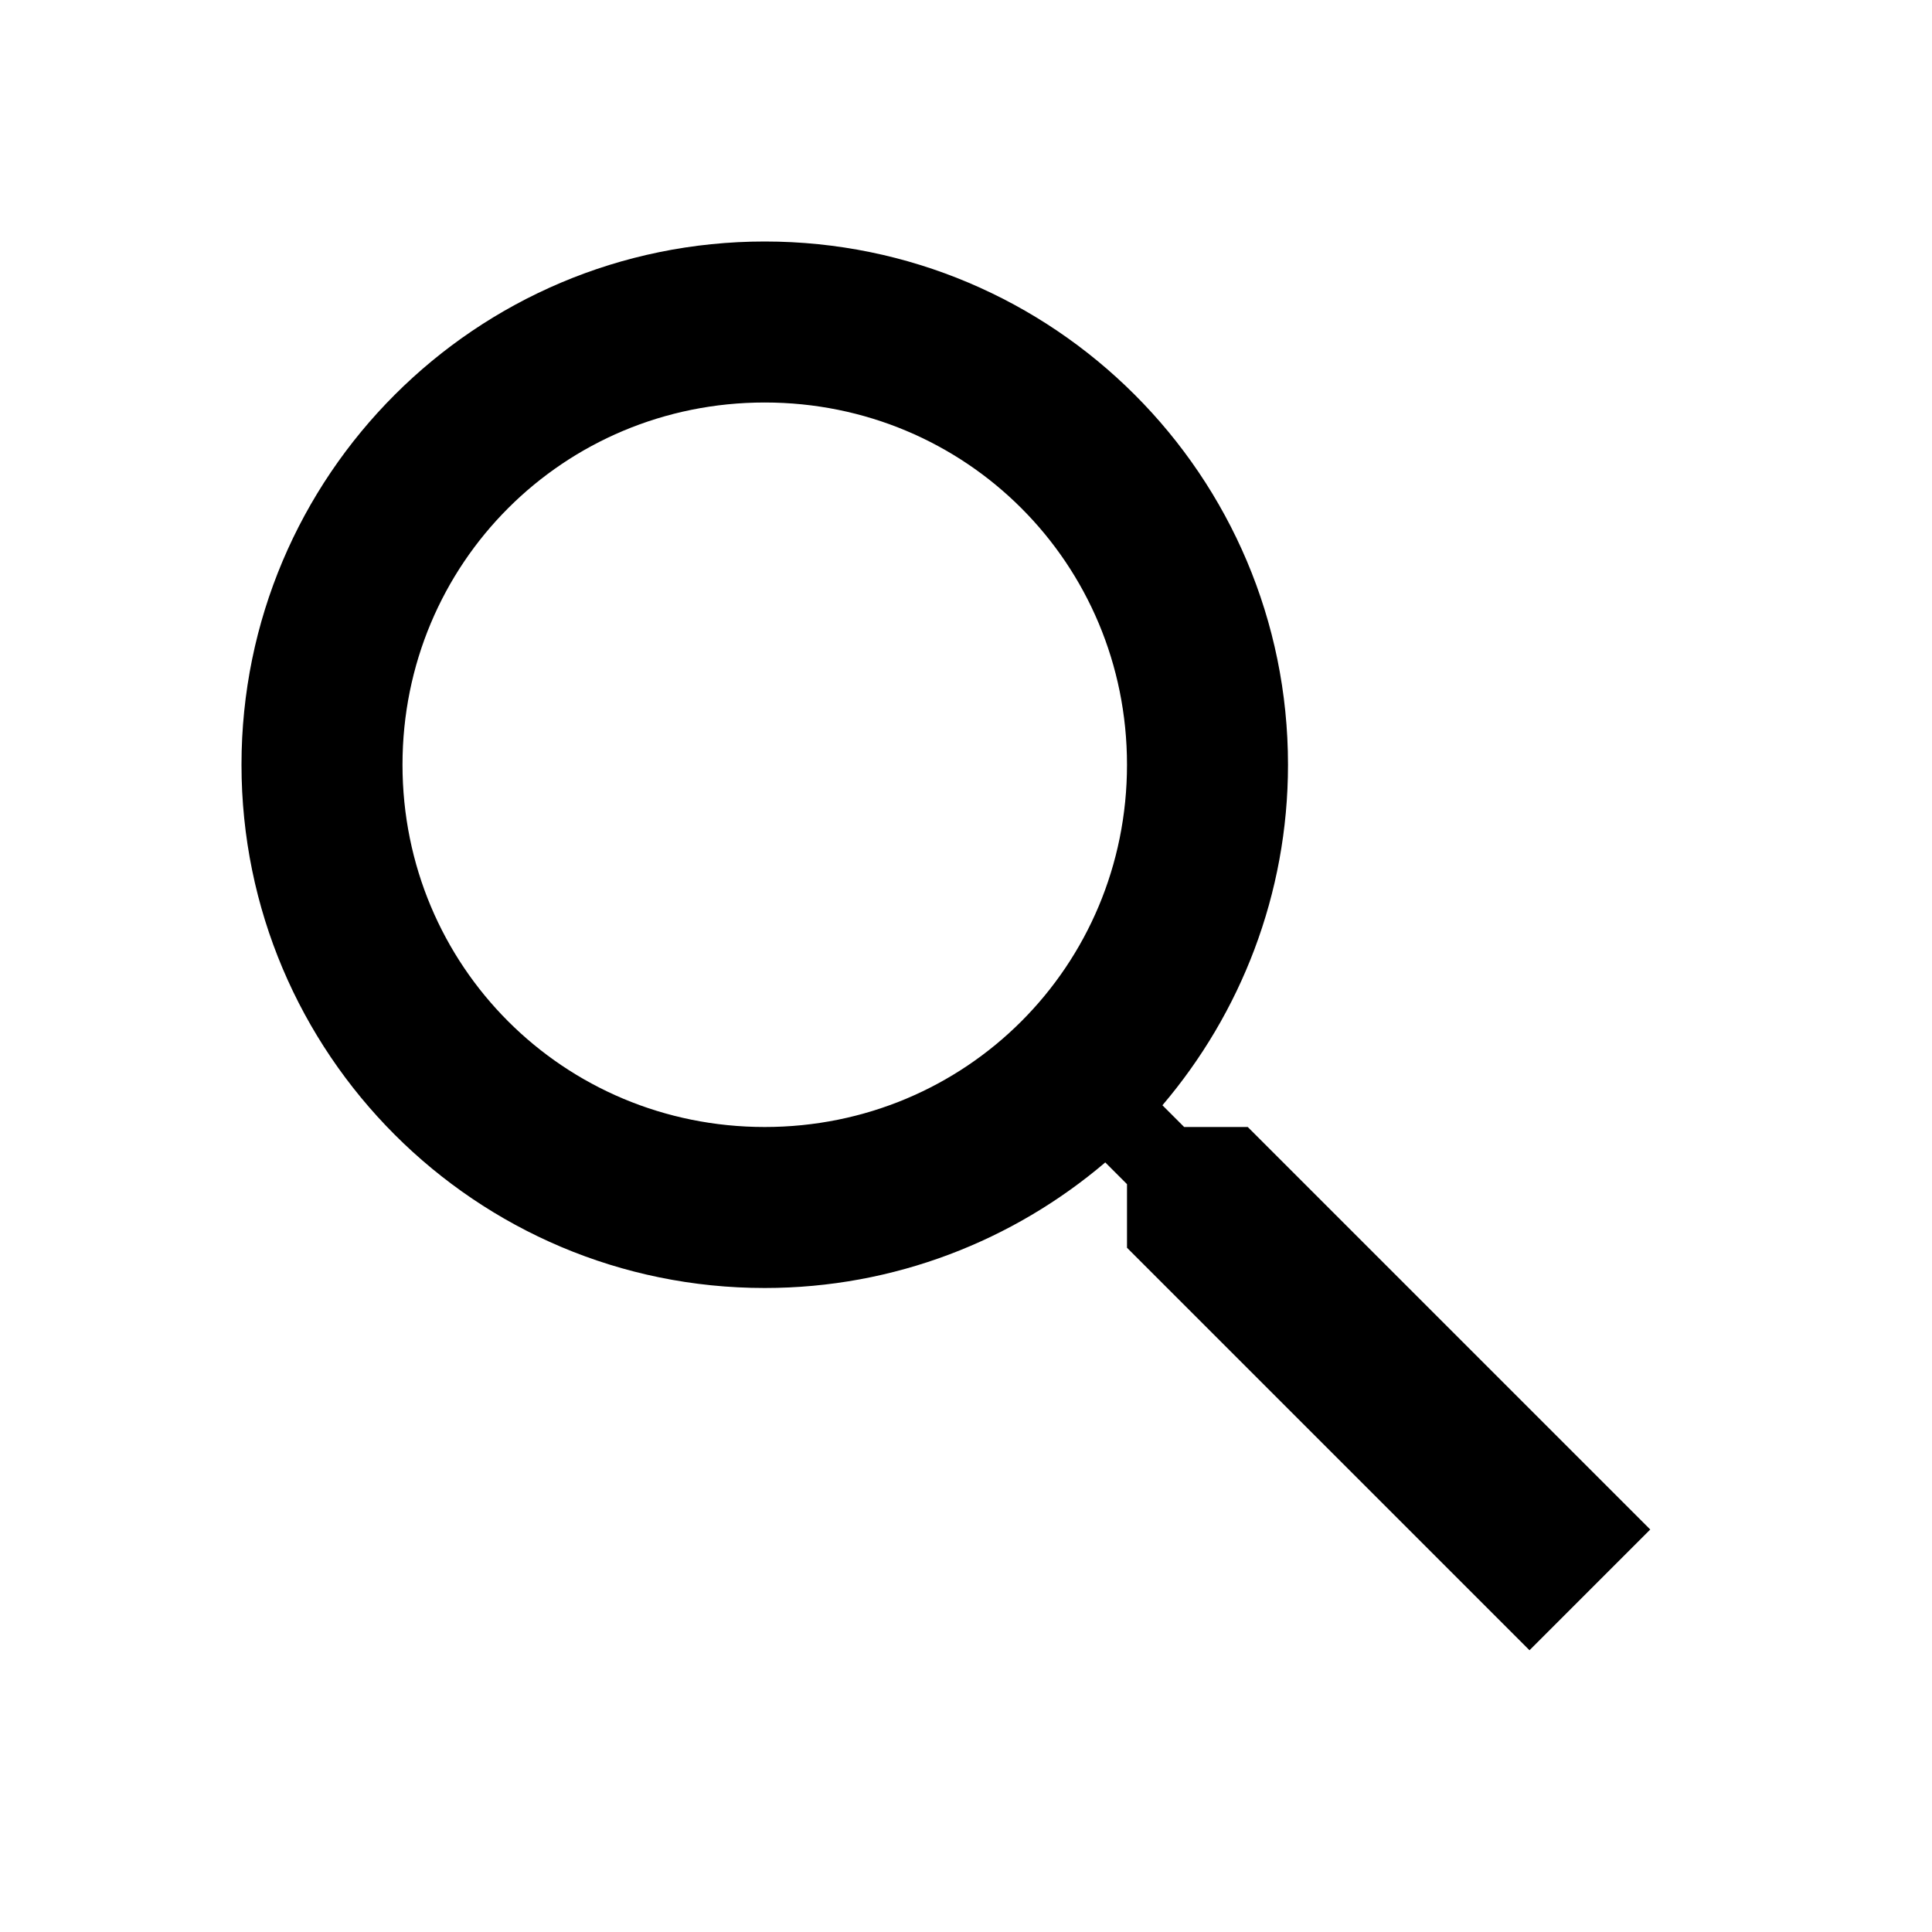
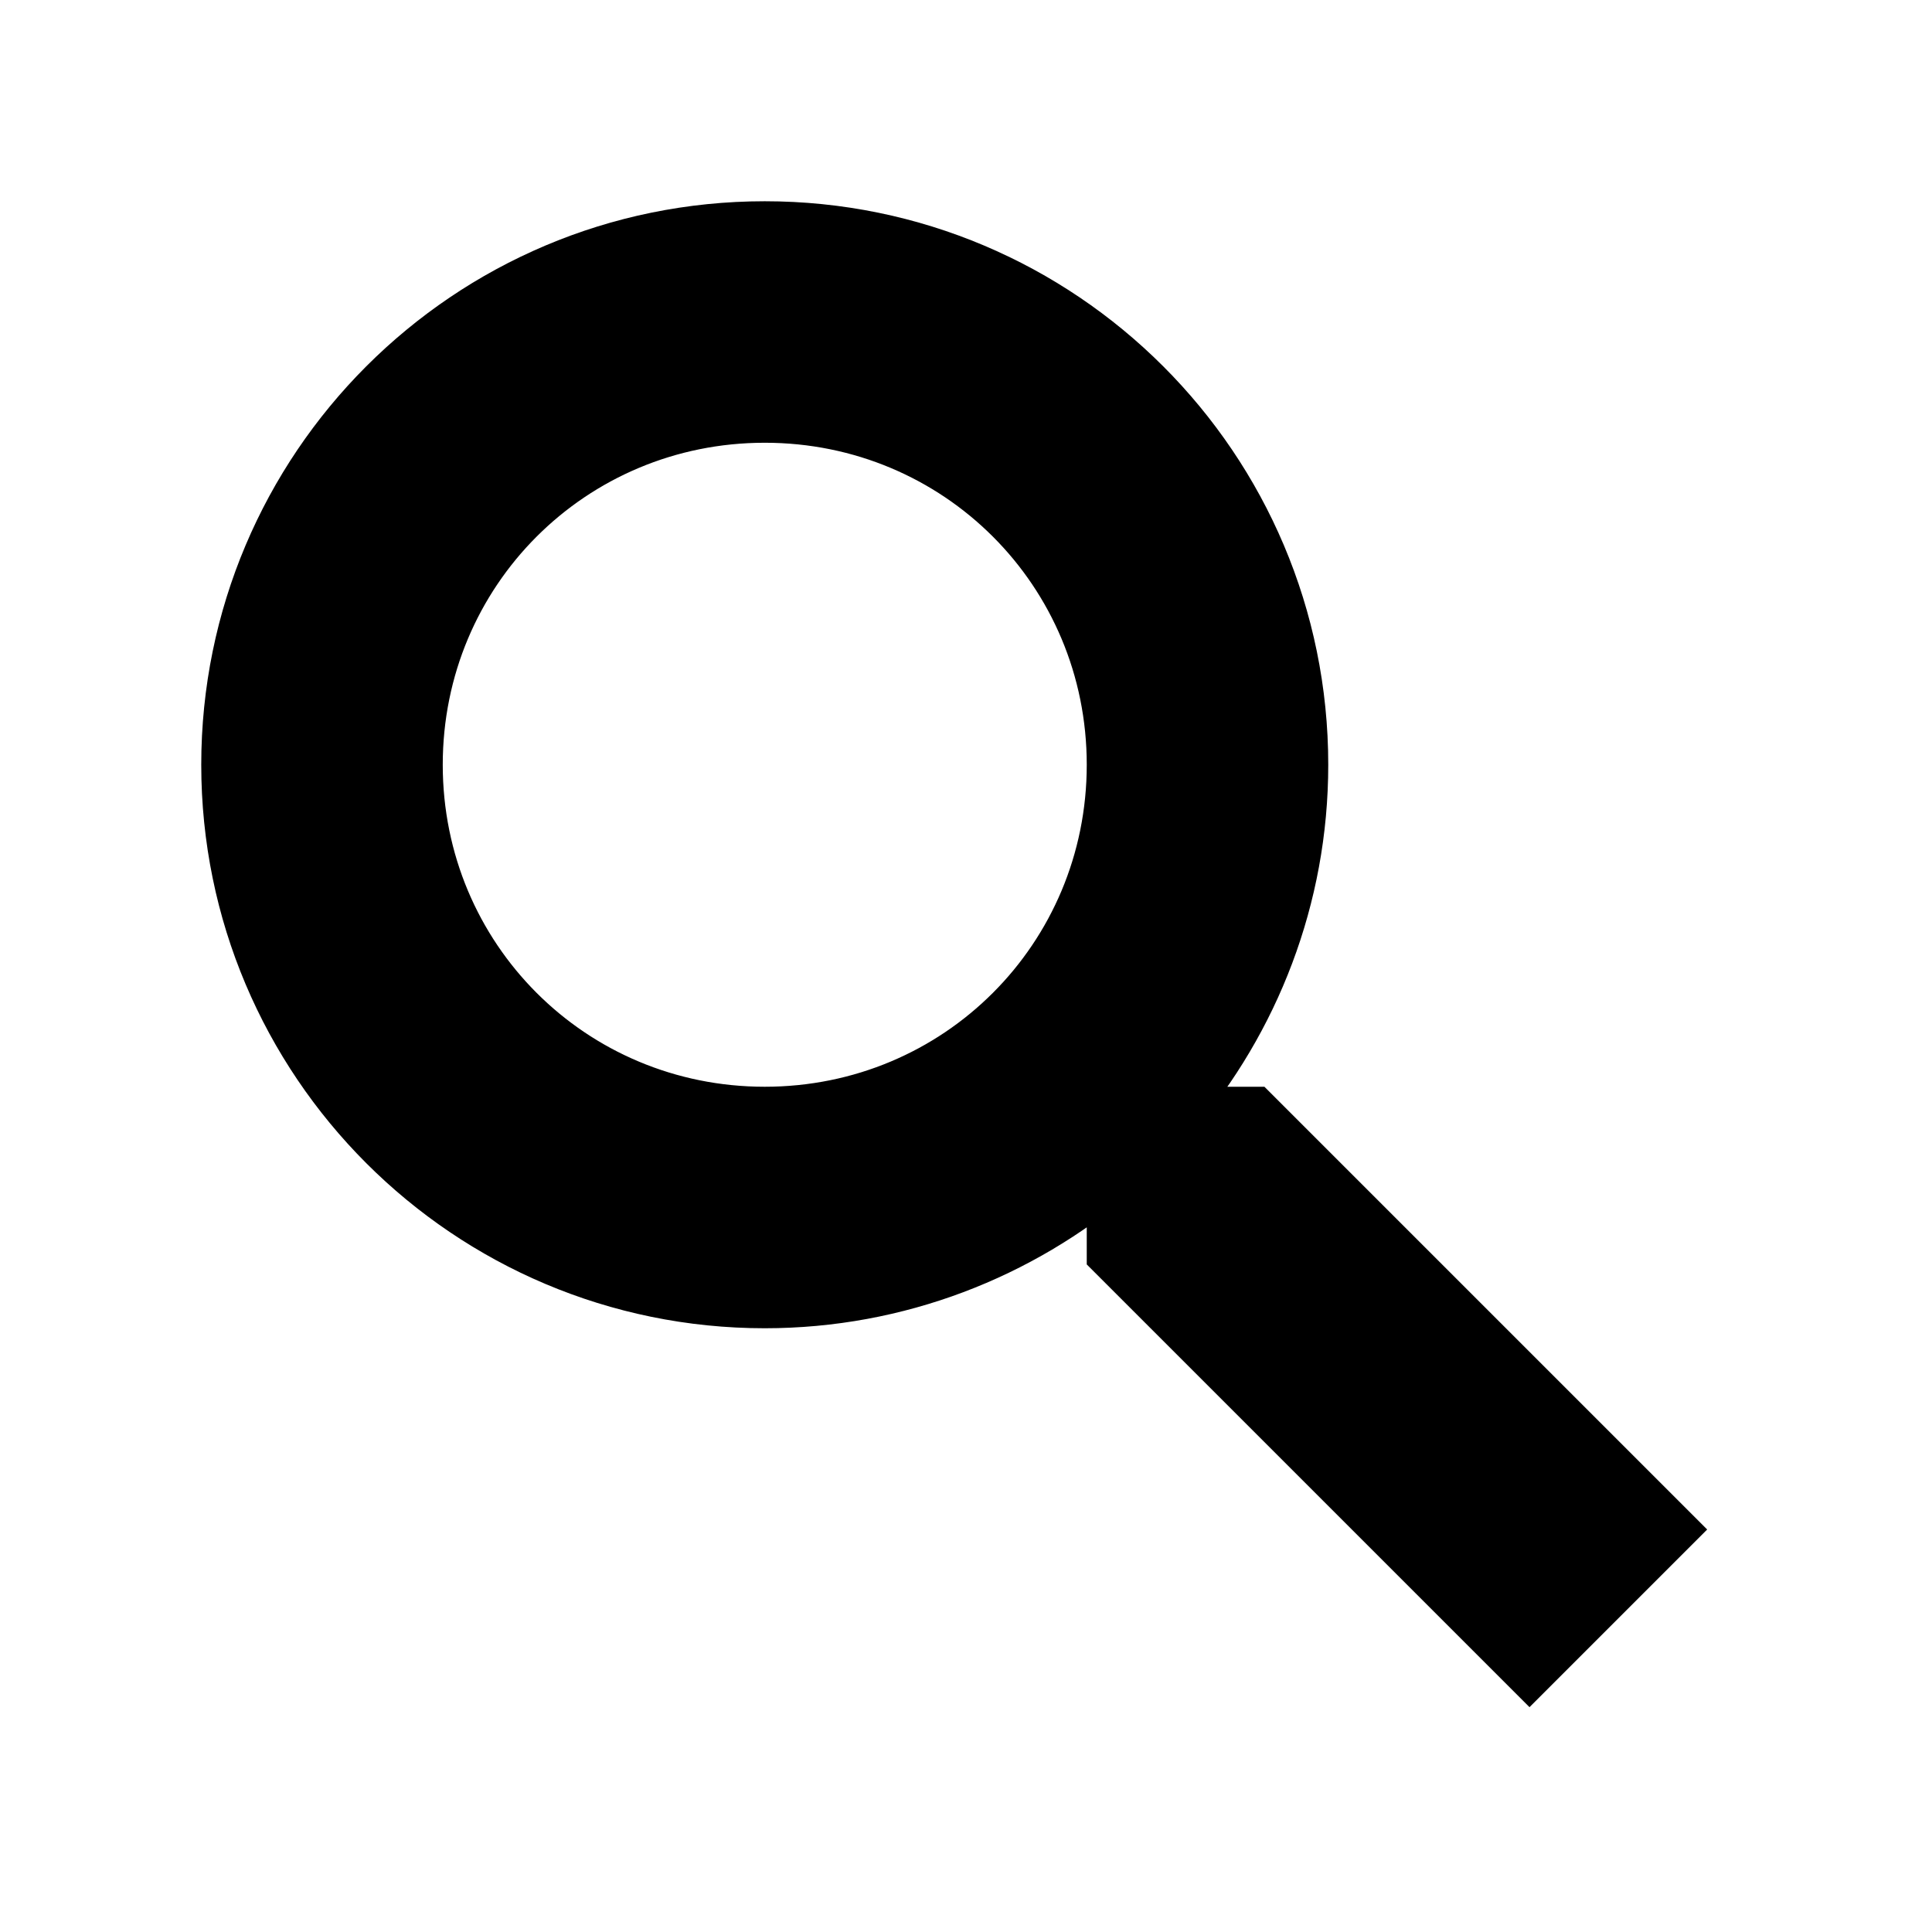
<svg xmlns="http://www.w3.org/2000/svg" viewBox="0 0 24 24">
-   <path d="M9.5,3A6.5,6.5 0 0,1 16,9.5C16,11.11 15.41,12.59 14.44,13.73L14.71,14H15.5L20.5,19L19,20.5L14,15.5V14.71L13.73,14.44C12.59,15.41 11.11,16 9.5,16A6.5,6.5 0 0,1 3,9.5A6.5,6.5 0 0,1 9.5,3M9.5,5C7,5 5,7 5,9.5C5,12 7,14 9.5,14C12,14 14,12 14,9.5C14,7 12,5 9.5,5Z" />
+   <path fill="currentcolor" stroke="currentcolor" d="M9.5,3A6.5,6.5 0 0,1 16,9.5C16,11.11 15.41,12.59 14.44,13.73L14.71,14H15.5L20.5,19L19,20.5L14,15.5V14.71L13.73,14.44C12.59,15.41 11.11,16 9.5,16A6.5,6.5 0 0,1 3,9.5A6.5,6.5 0 0,1 9.5,3M9.5,5C7,5 5,7 5,9.5C5,12 7,14 9.5,14C12,14 14,12 14,9.5C14,7 12,5 9.5,5Z" />
</svg>
